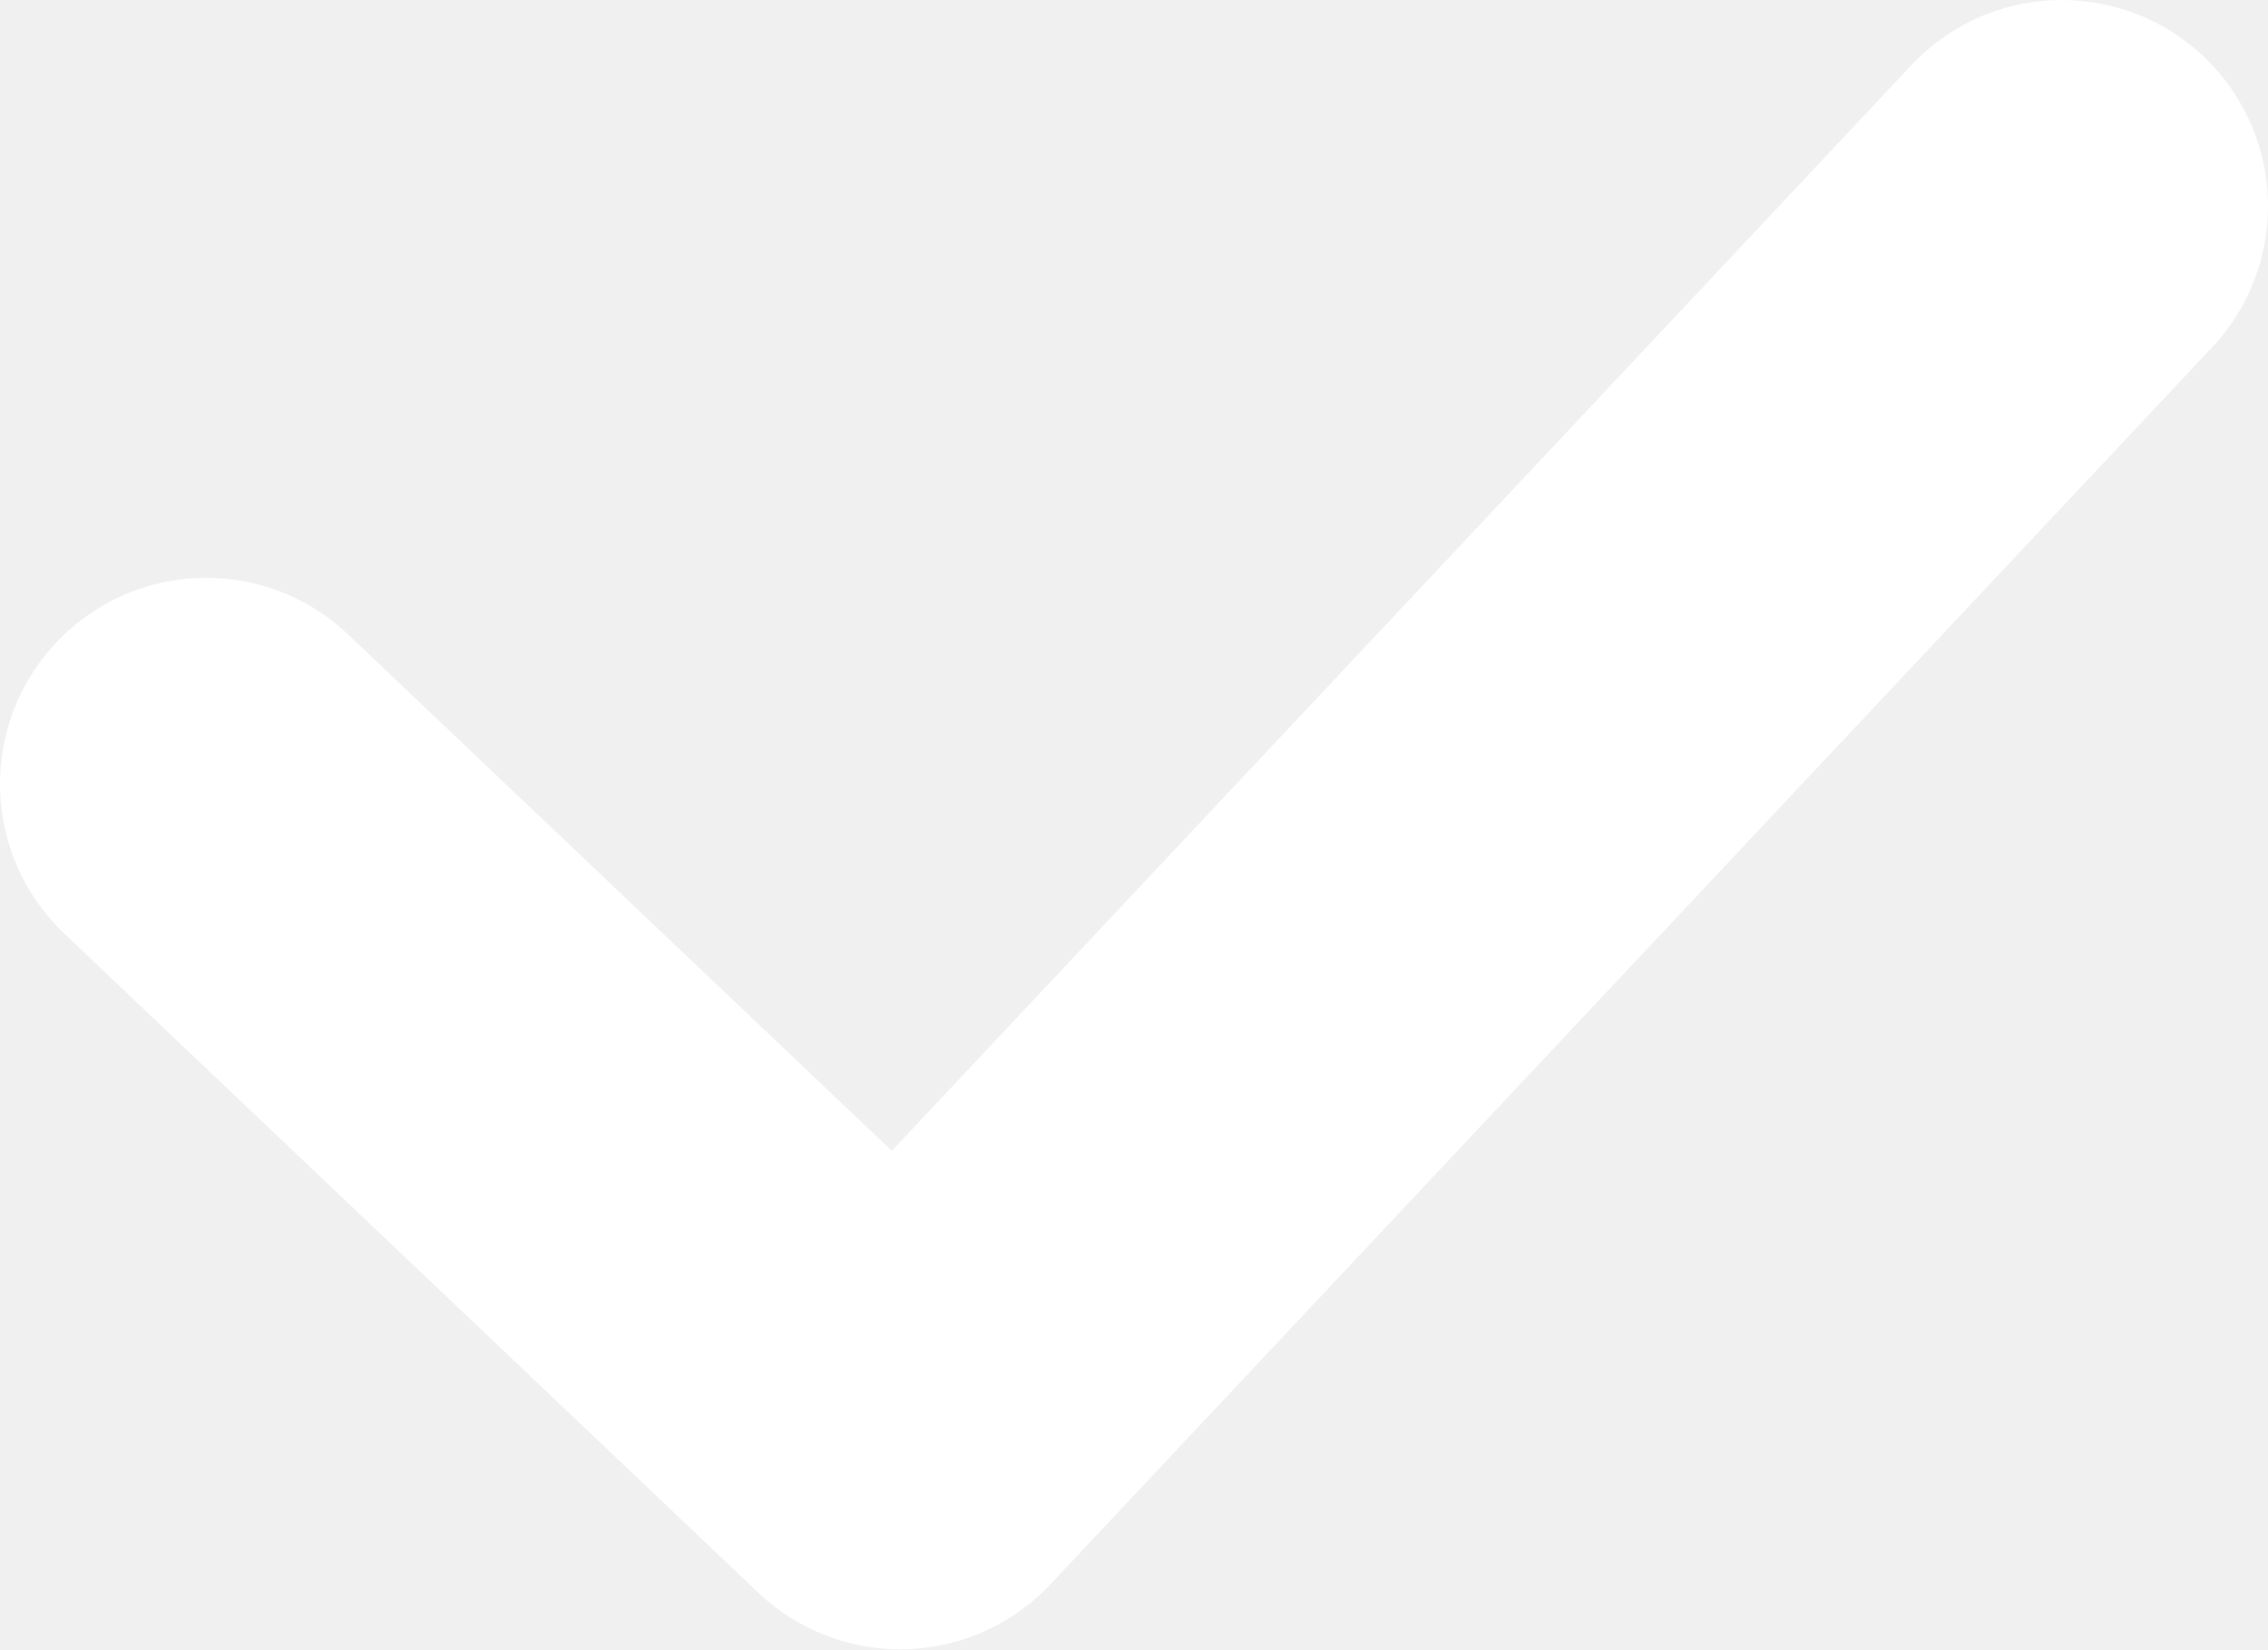
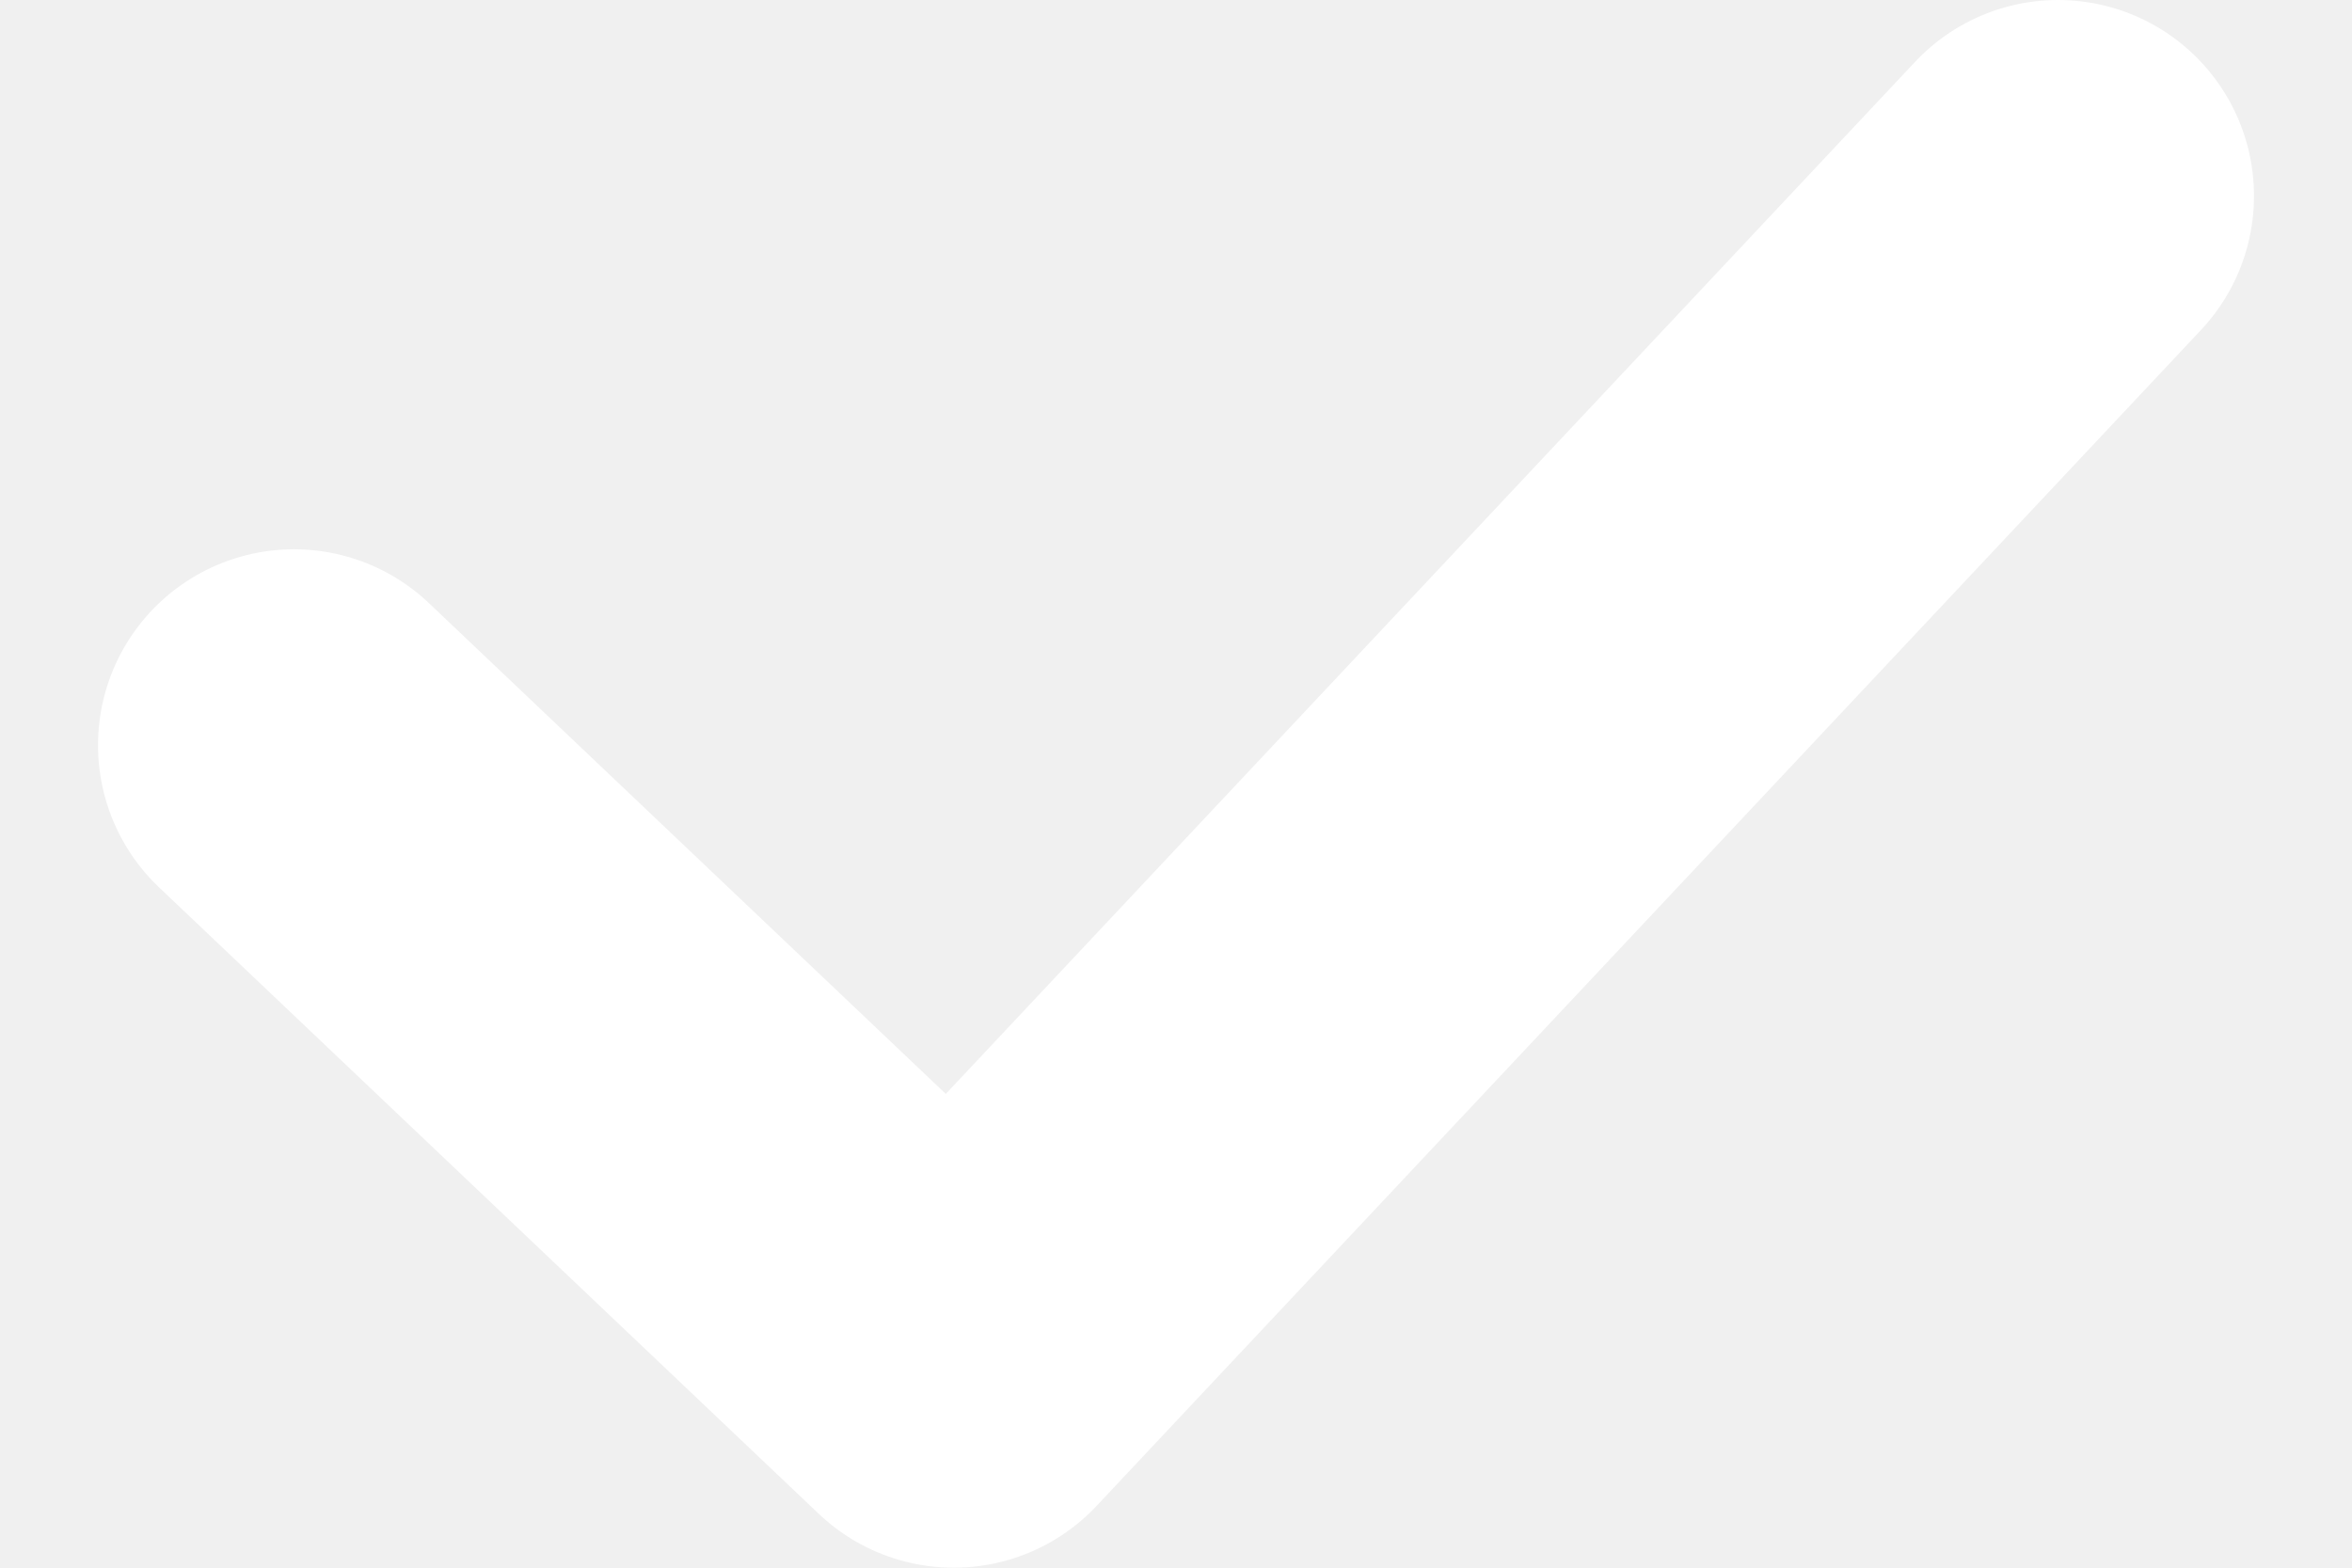
- <svg xmlns="http://www.w3.org/2000/svg" width="11" height="8" viewBox="0 0 11 8" fill="none">
+ <svg xmlns="http://www.w3.org/2000/svg" width="12" height="8" viewBox="0 0 11 8" fill="none">
  <path d="M1 3.803L4.366 7L10 1" stroke="#fff" stroke-width="2" stroke-linecap="round" stroke-linejoin="round" />
</svg>
